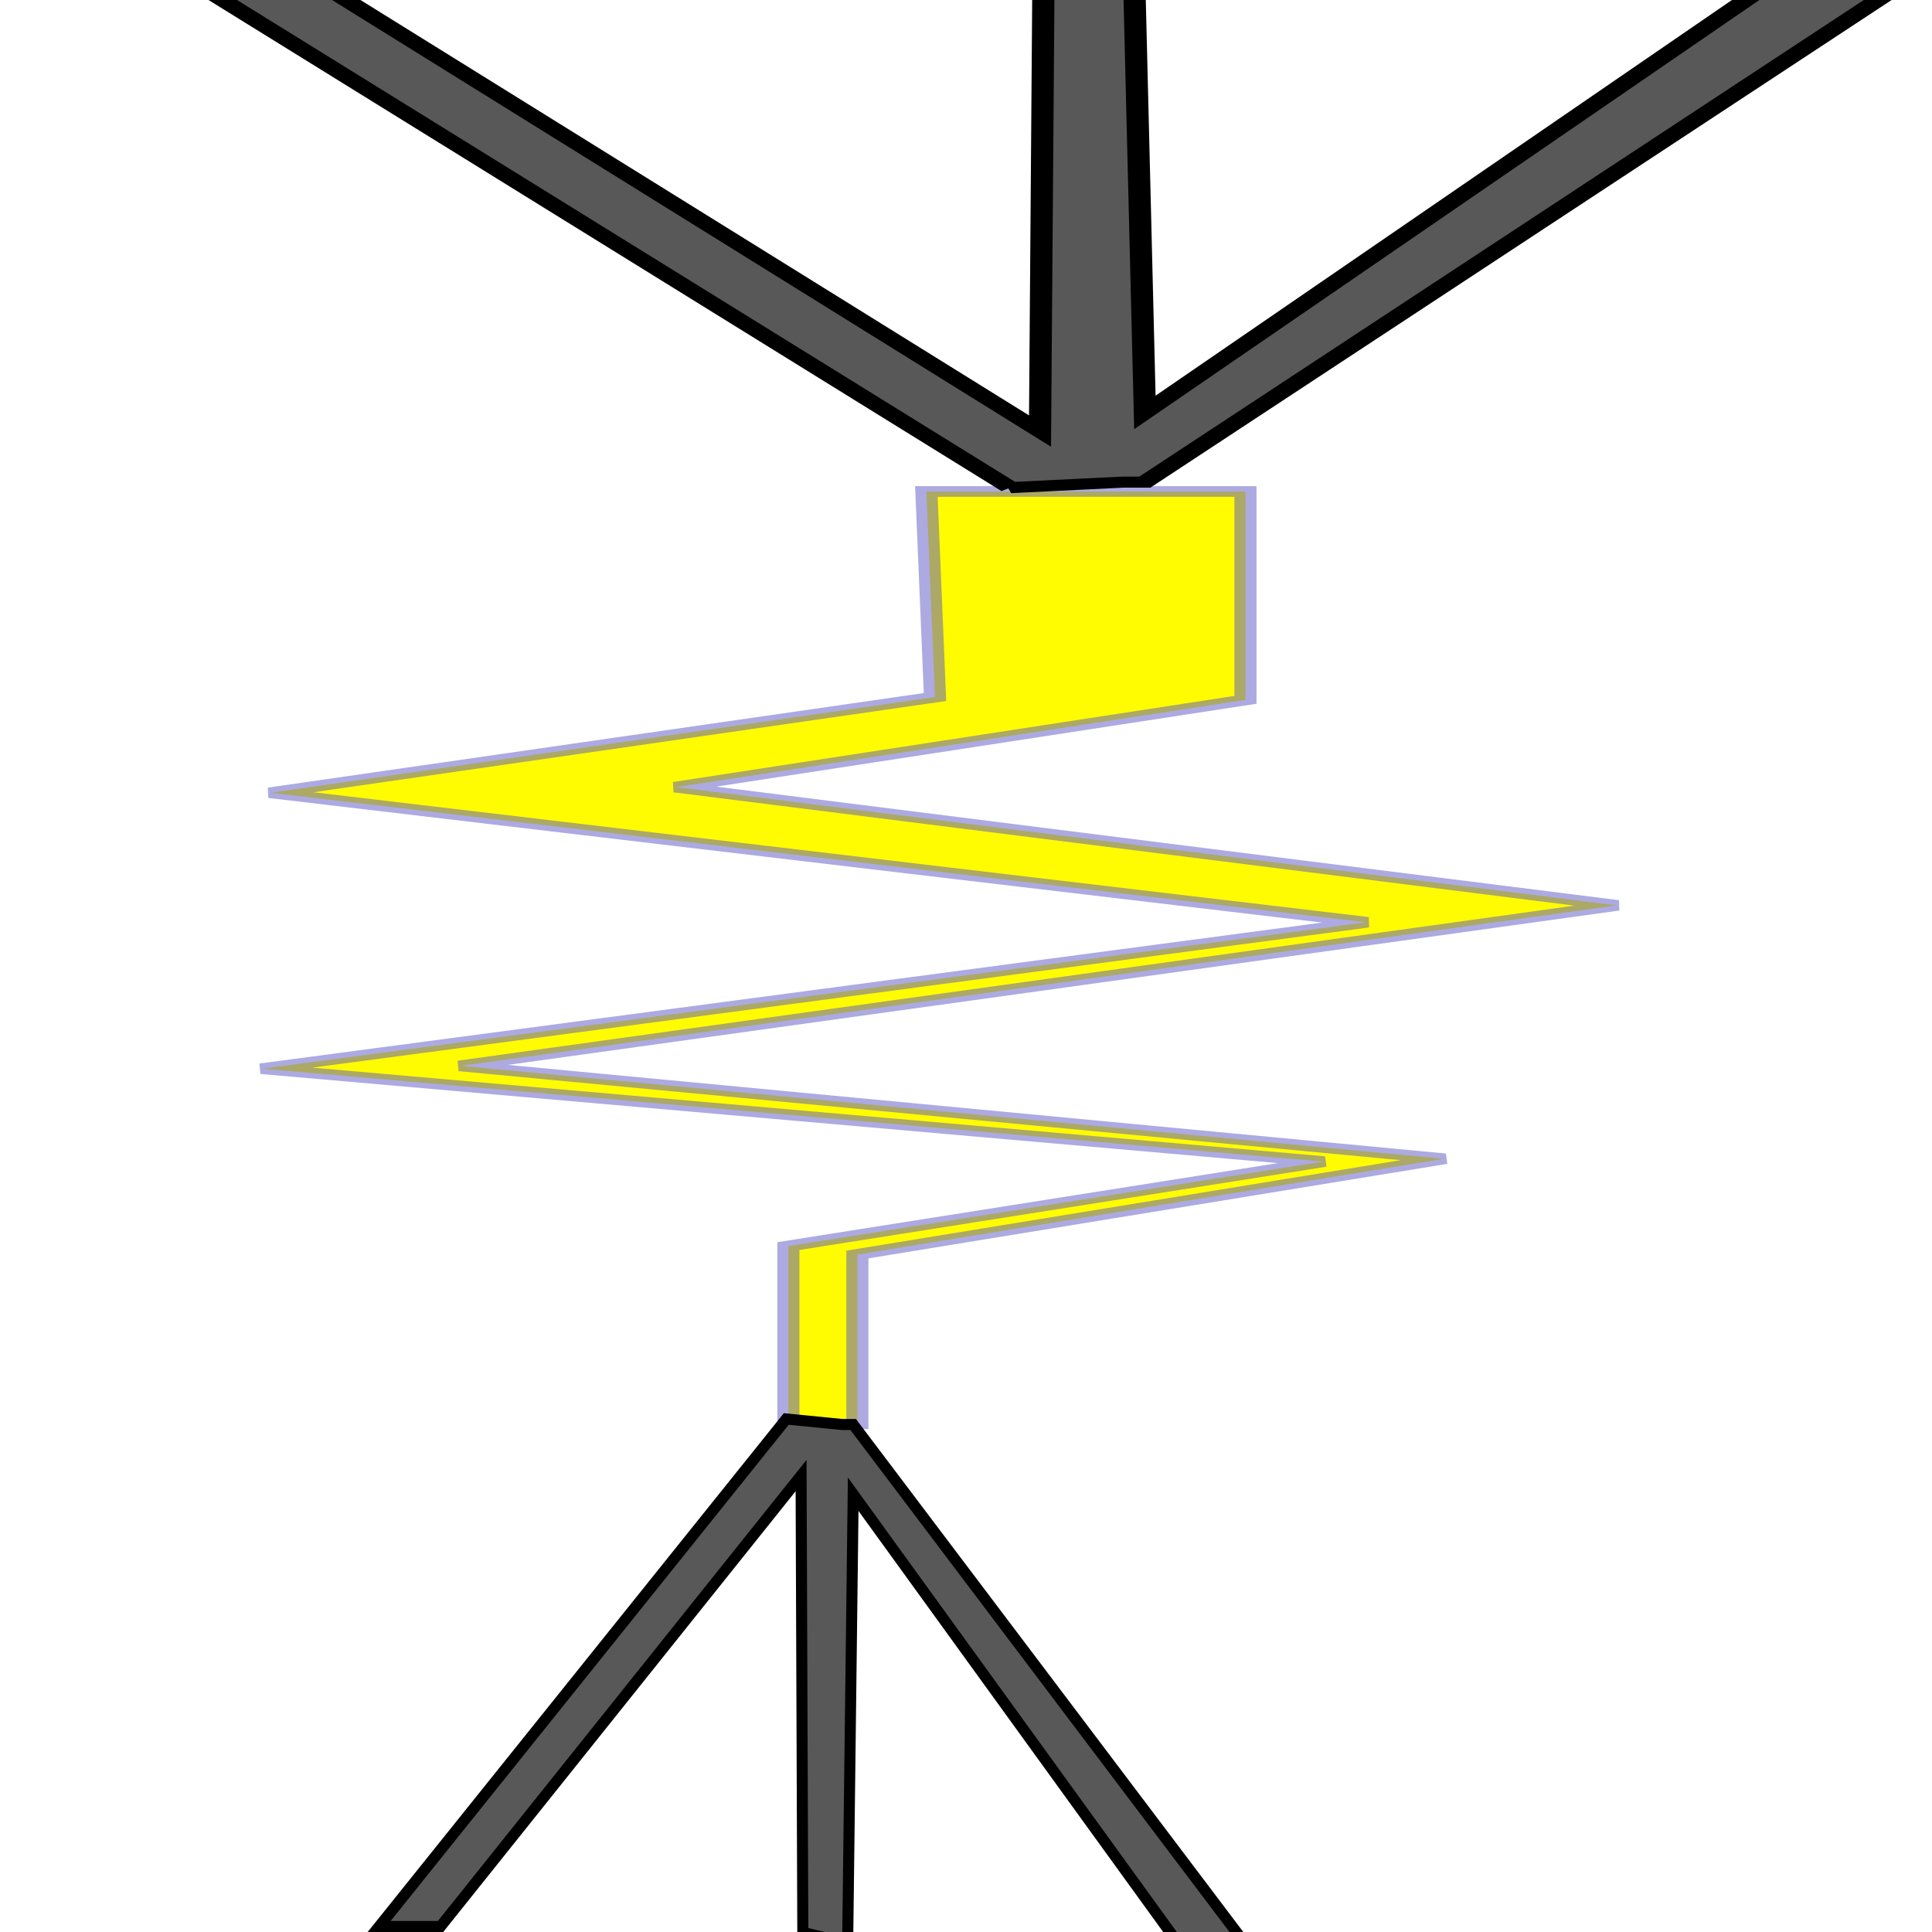
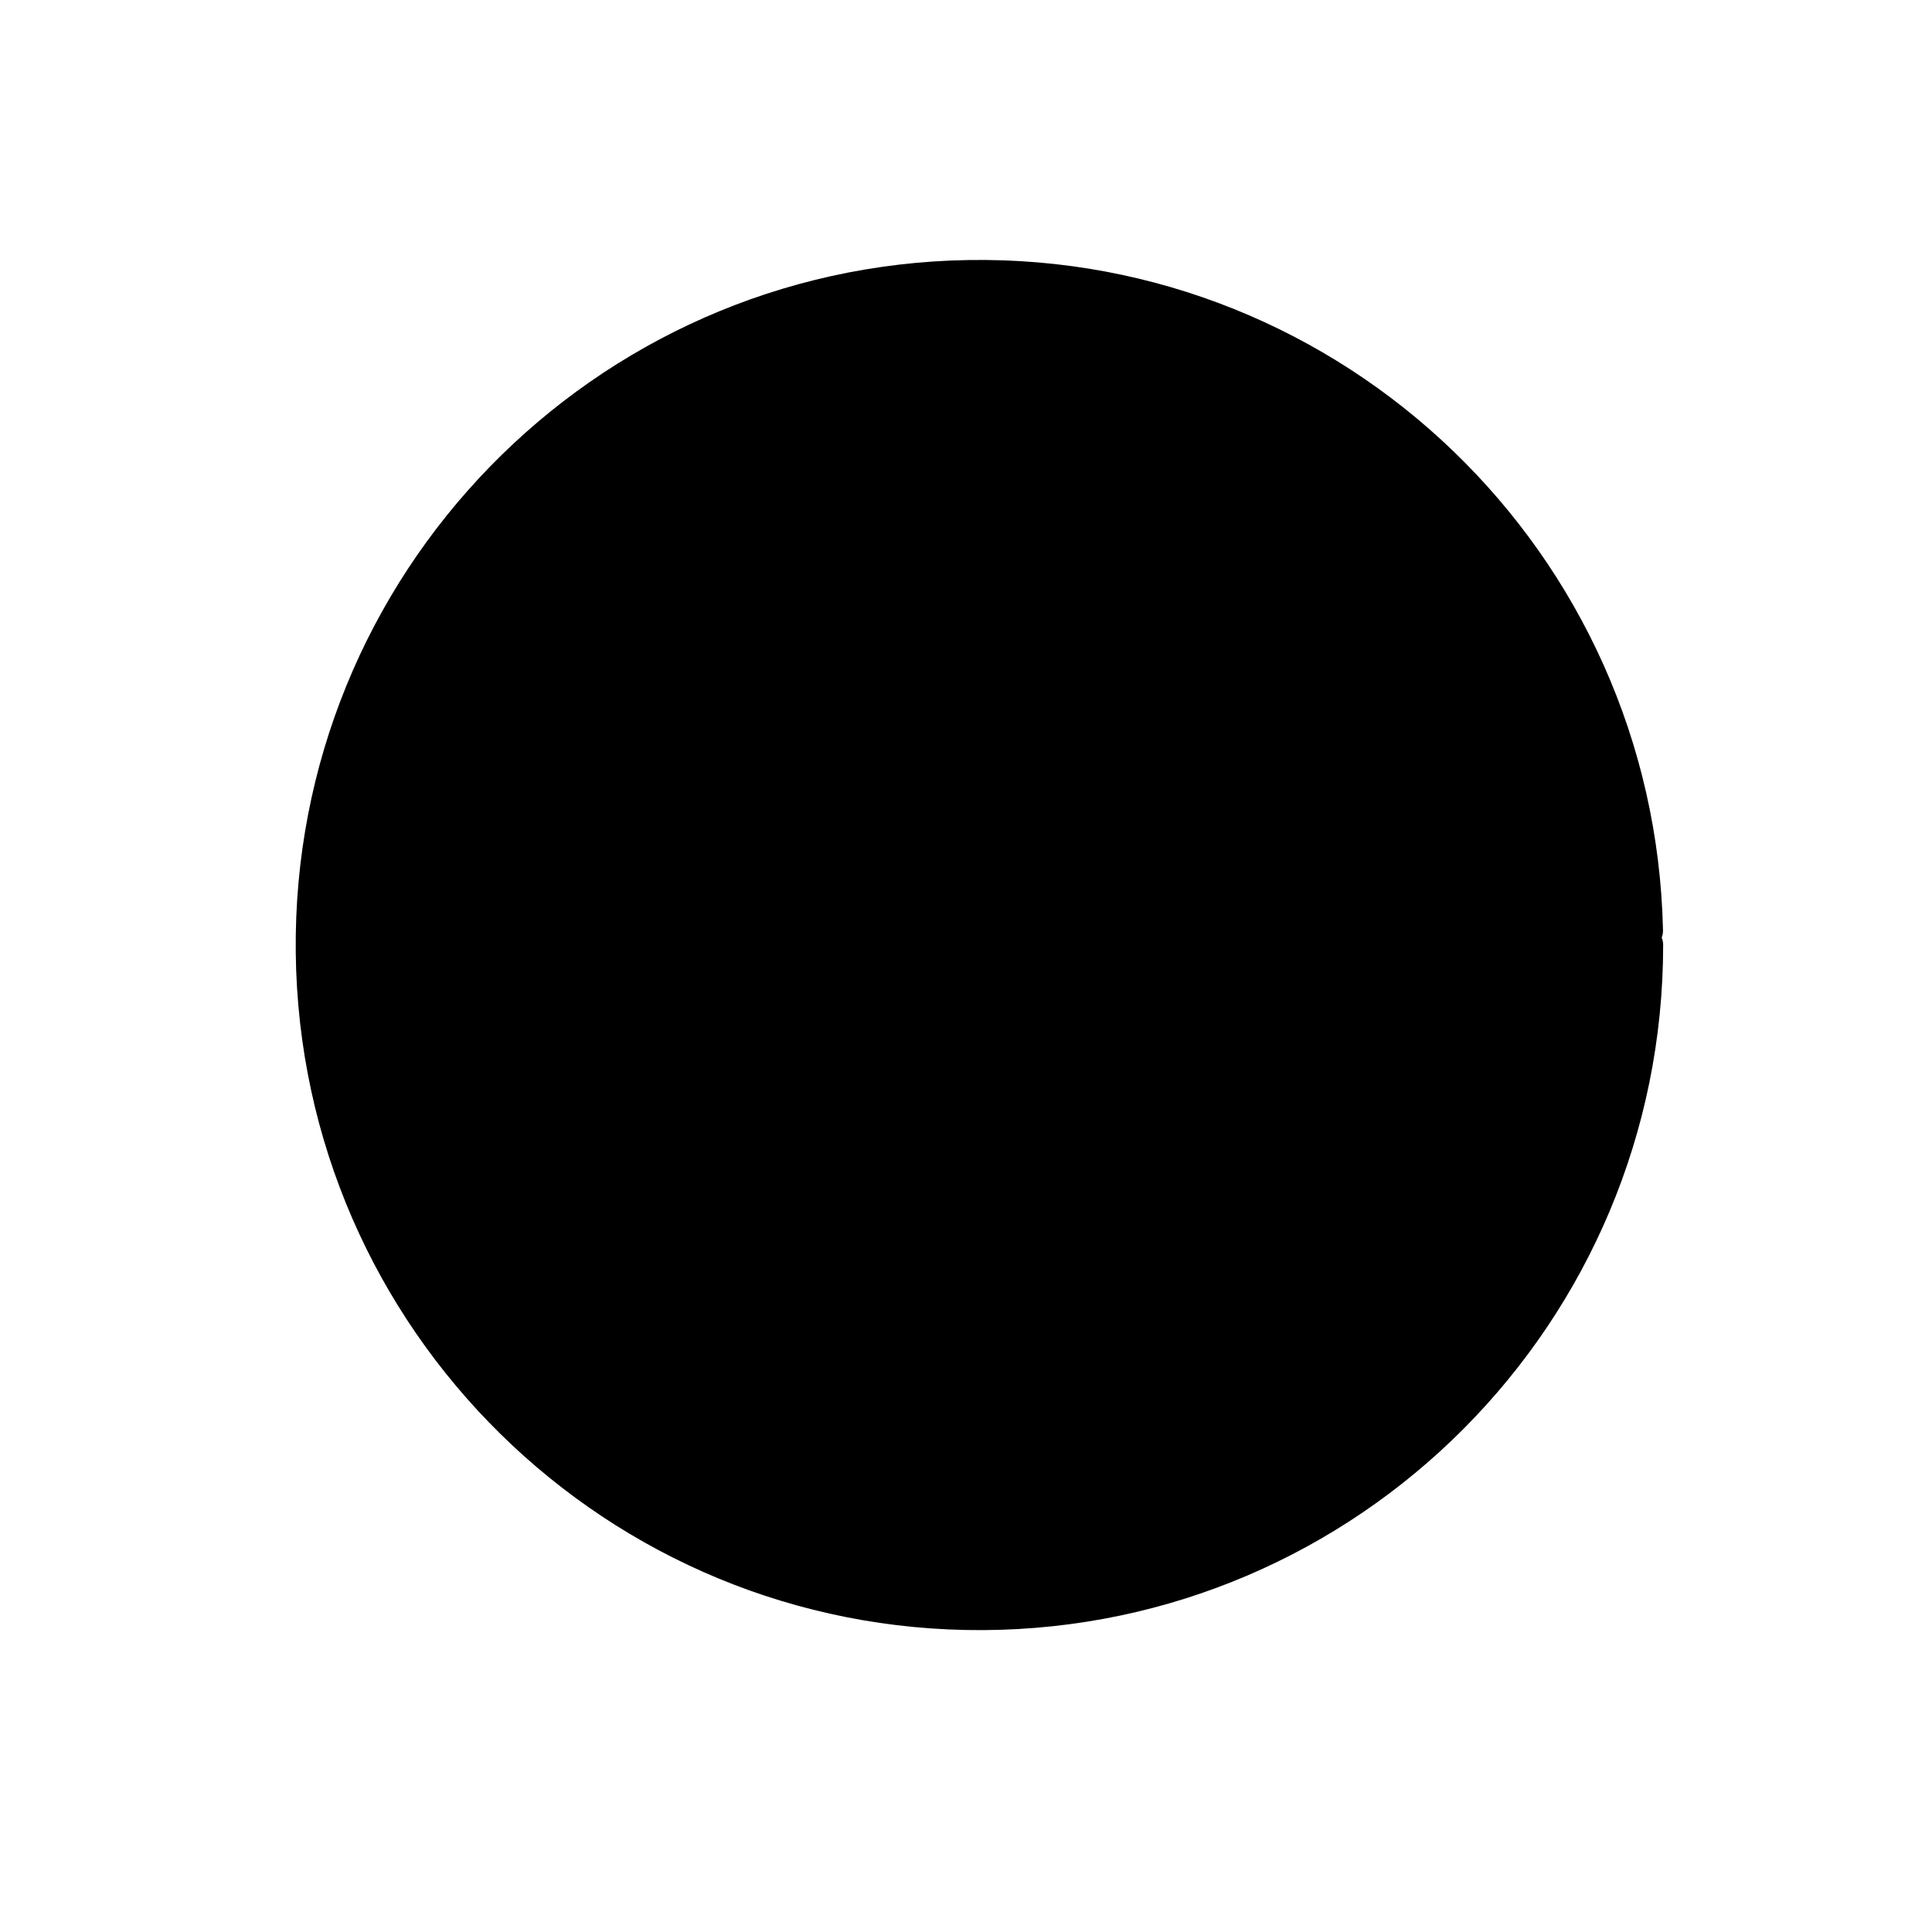
- <svg xmlns="http://www.w3.org/2000/svg" width="175" height="175" id="svg3802" version="1.1">
-   <defs id="defs3804" />
-   <g id="layer1" transform="translate(0,-877.3622)">
-     <g id="g3816" style="fill:#fffb00;fill-opacity:1;stroke:#605bc5;stroke-width:2;stroke-miterlimit:4;stroke-opacity:0.516;stroke-dasharray:none" transform="matrix(1,0,0,0.4847877,0,496.4099)">
-       <path id="path3814" d="m 71.411,1052.831 0,-34.196 48.432,-15.783 -96.082,-17.361 99.988,-27.357 -99.207,-24.2 60.149,-17.887 -0.781,-38.405 28.903,0 0,38.931 -51.556,16.309 85.146,22.096 -104.675,29.987 89.052,17.361 -53.119,17.887 0,32.618" style="fill:#fffb00;fill-opacity:1;stroke:#605bc5;stroke-width:2;stroke-linecap:butt;stroke-linejoin:miter;stroke-miterlimit:4;stroke-opacity:0.516;stroke-dasharray:none" />
-     </g>
-     <g id="g4366" style="stroke:#000000;stroke-opacity:1;fill:#585858;fill-opacity:1">
-       <path id="path4354" transform="translate(0,877.3622)" d="M 71.219 128.531 L 34.344 174.5 L 39.906 174.5 L 72.562 133.656 L 72.719 175.031 L 76.781 176.031 L 77.281 135.344 L 107.062 176.5 L 113.125 176.5 L 77.281 129.031 L 76.281 129.031 L 71.219 128.531 z " style="fill:#585858;stroke:#000000;stroke-width:1px;stroke-linecap:butt;stroke-linejoin:miter;stroke-opacity:1;fill-opacity:1" />
-     </g>
-     <g style="fill:#585858;fill-opacity:1;stroke:#000000;stroke-opacity:1" id="g4369" transform="matrix(2.013003,0,0,-1,-51.86238,1927.426)">
-       <path style="fill:#585858;fill-opacity:1;stroke:#000000;stroke-width:1px;stroke-linecap:butt;stroke-linejoin:miter;stroke-opacity:1" d="m 71.219,128.531 -36.875,45.969 5.562,0 32.656,-40.844 0.156,41.375 4.062,1 0.5,-40.688 29.781,41.156 6.062,0 -35.844,-47.469 -1,0 -5.062,-0.5 z" transform="translate(0,877.3622)" id="path4371" />
-     </g>
+ <svg xmlns="http://www.w3.org/2000/svg" width="125" height="125" id="svg2" version="1.1">
+   <defs id="defs4" />
+   <g id="layer1" transform="translate(0,-927.3622)">
+     <path style="fill:#000000;fill-opacity:1;stroke:#000000;stroke-width:2;stroke-linecap:round;stroke-linejoin:round;stroke-miterlimit:4;stroke-opacity:1;stroke-dasharray:none;stroke-dashoffset:0" id="path2987" d="m 129.805,79.793 a 42.931,38.638 0 1 1 -0.01,-0.828 l -42.922,0.828 z" transform="matrix(1.006958,0,0,1.11825,-24.10953,899.2706)" />
  </g>
</svg>
